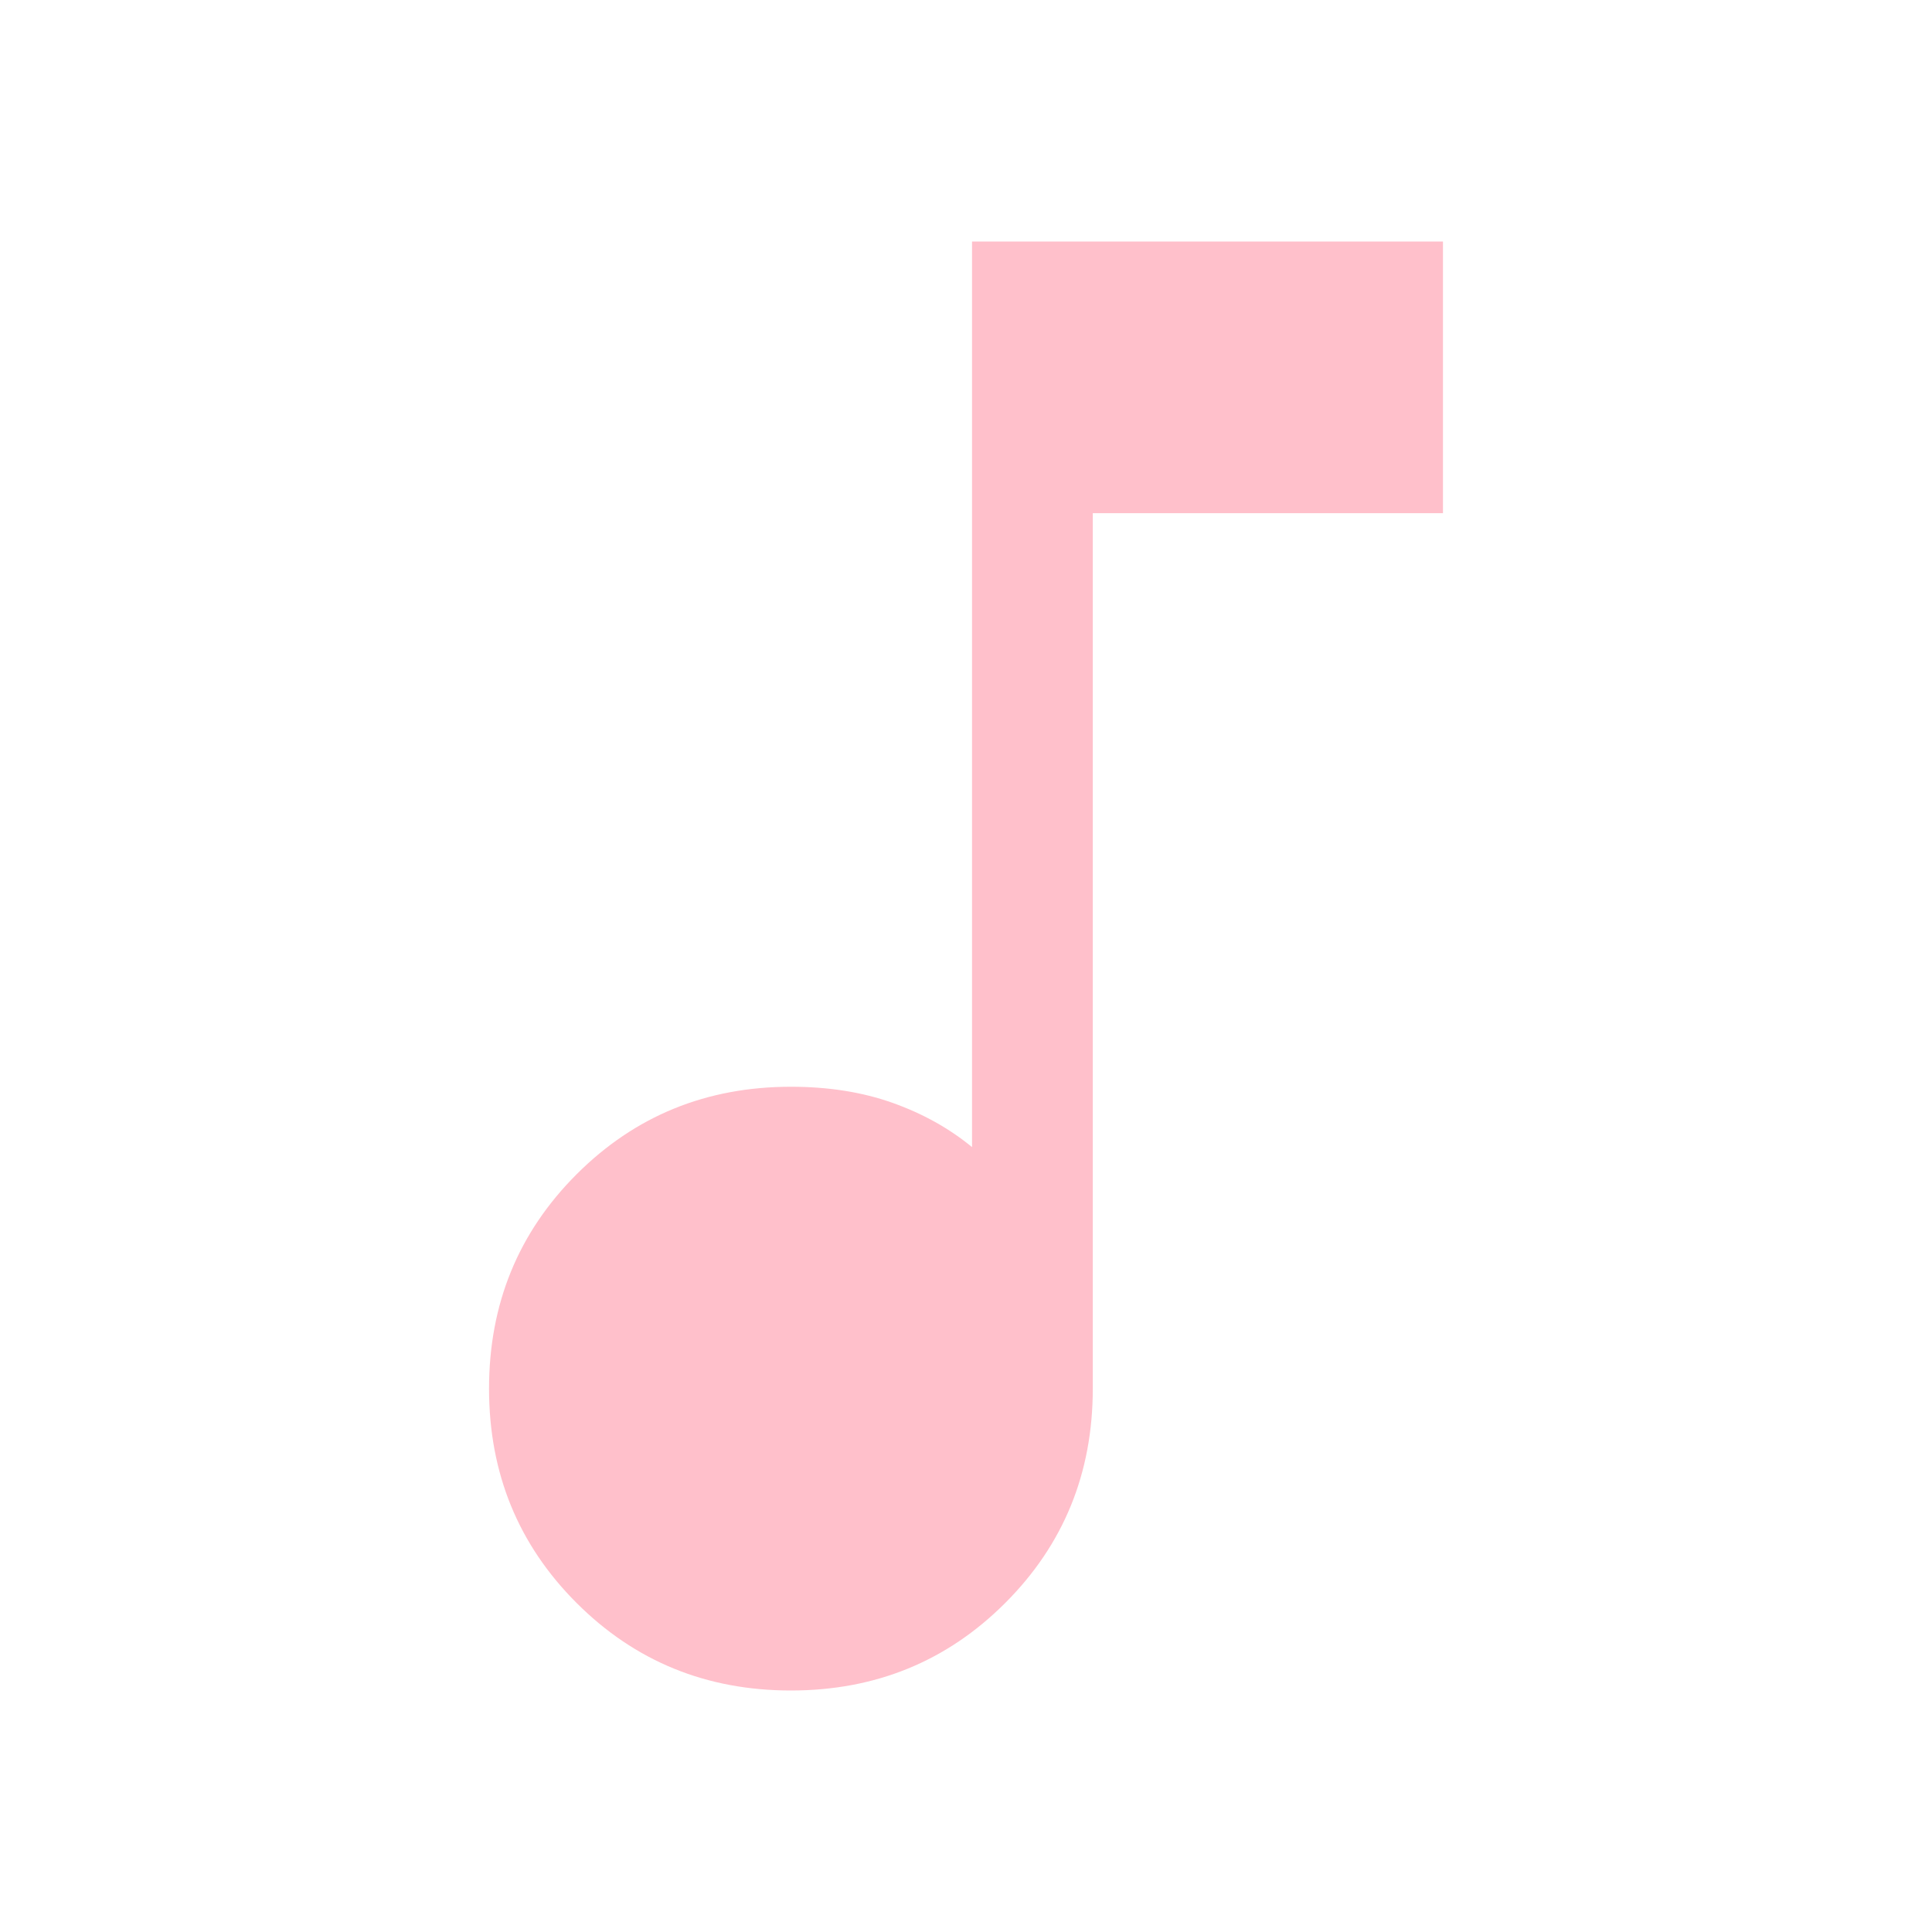
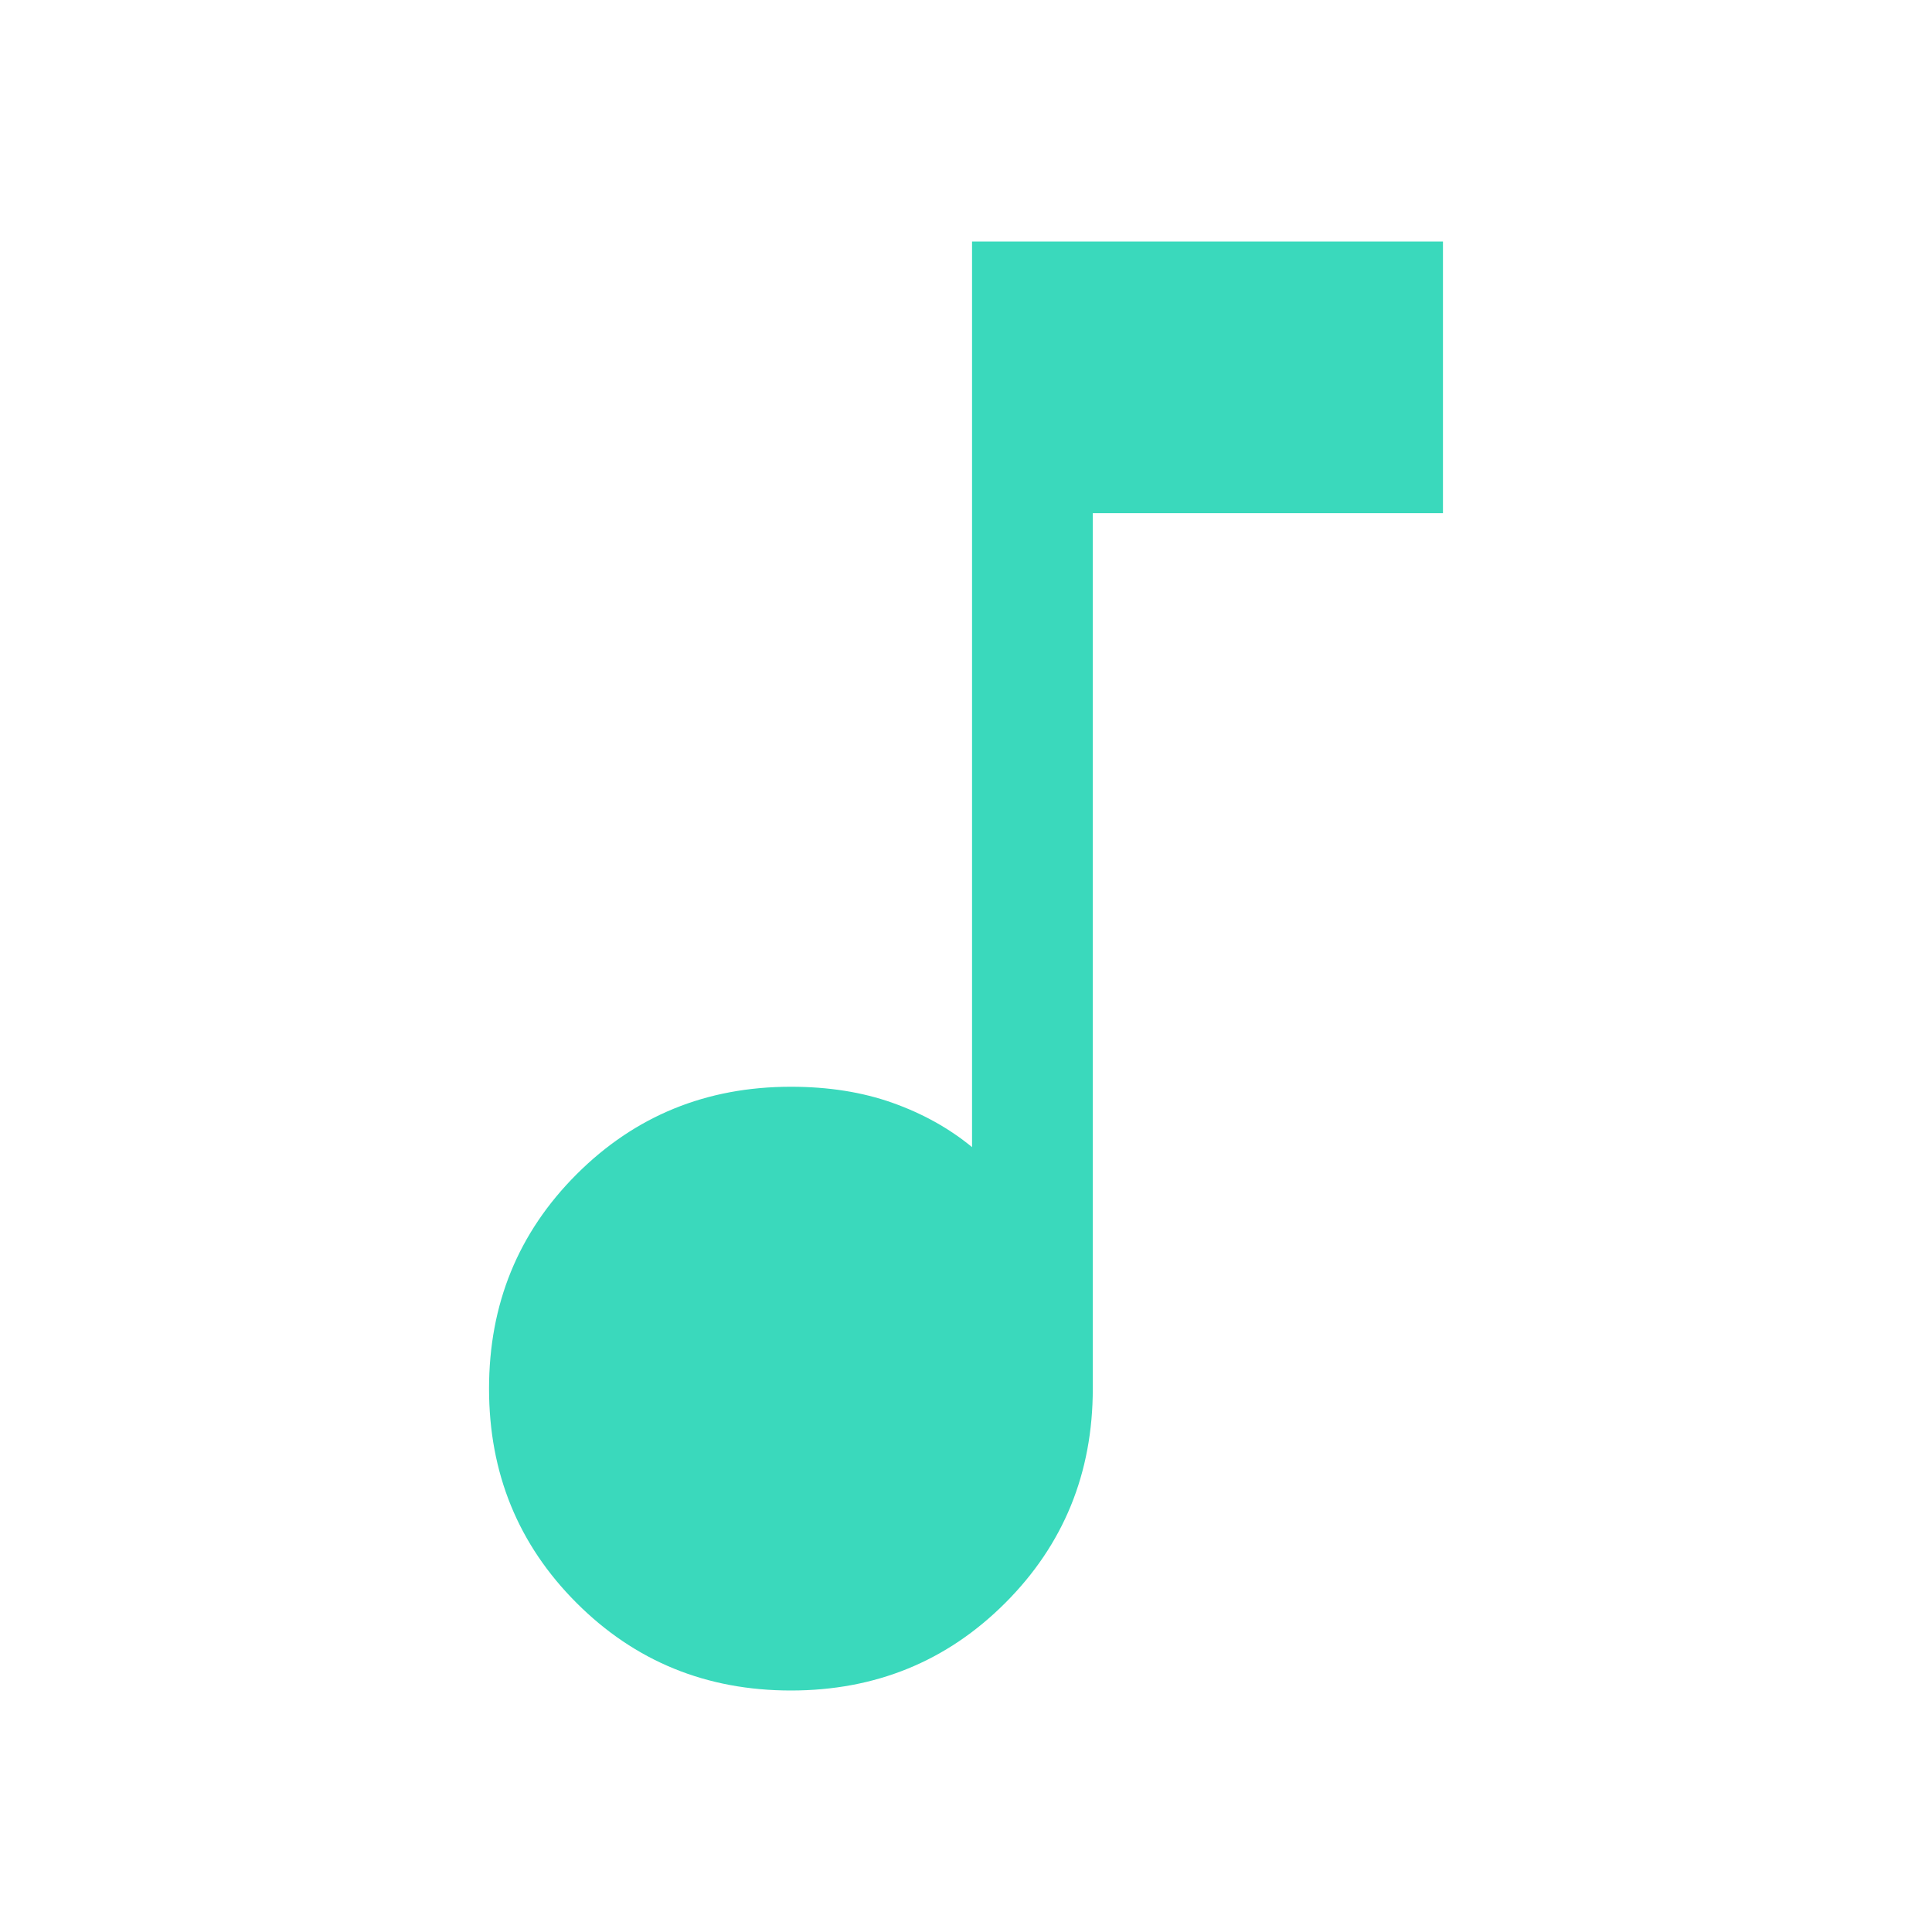
- <svg xmlns="http://www.w3.org/2000/svg" height="48" viewBox="0 -960 960 960" width="48" fill="#ffc0cb">
+ <svg xmlns="http://www.w3.org/2000/svg" height="48" viewBox="0 -960 960 960" width="48" fill="#3ad9bc">
  <path d="M393-120q-63 0-106.5-43.5T243-270q0-63 43.5-106.5T393-420q28 0 50.5 8t39.5 22v-450h234v135H543v435q0 63-43.5 106.5T393-120Z" />
</svg>
